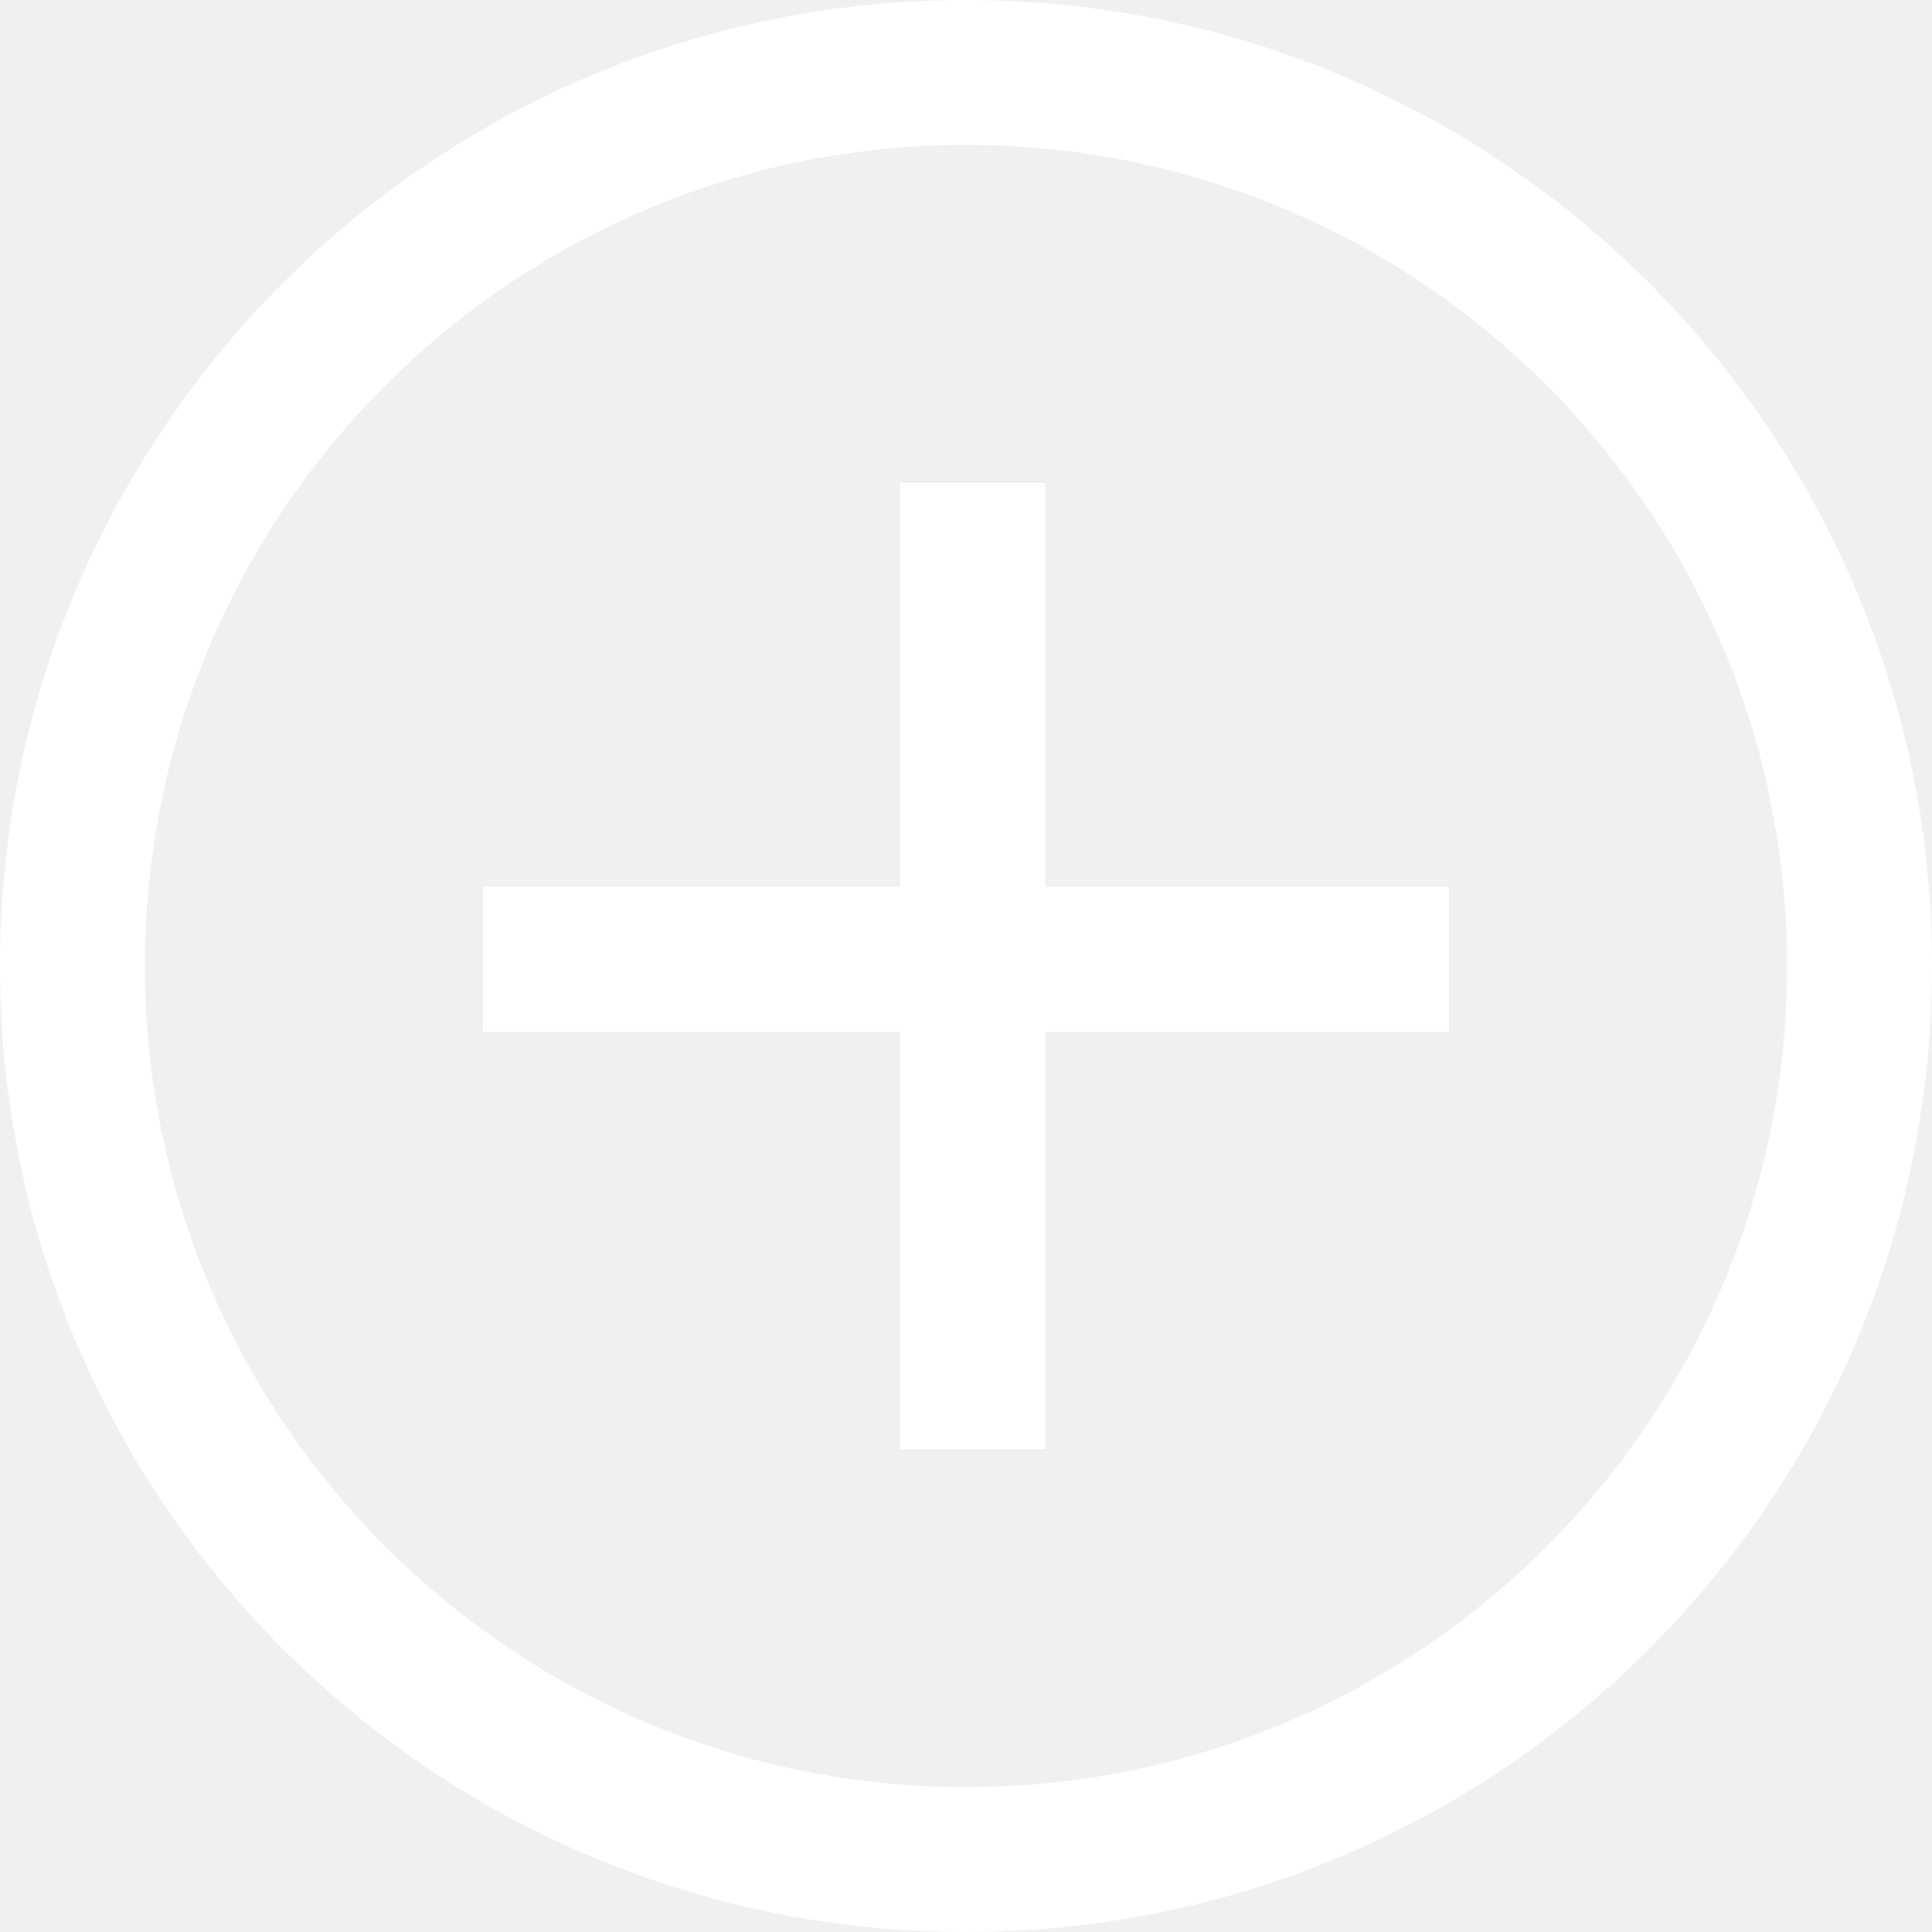
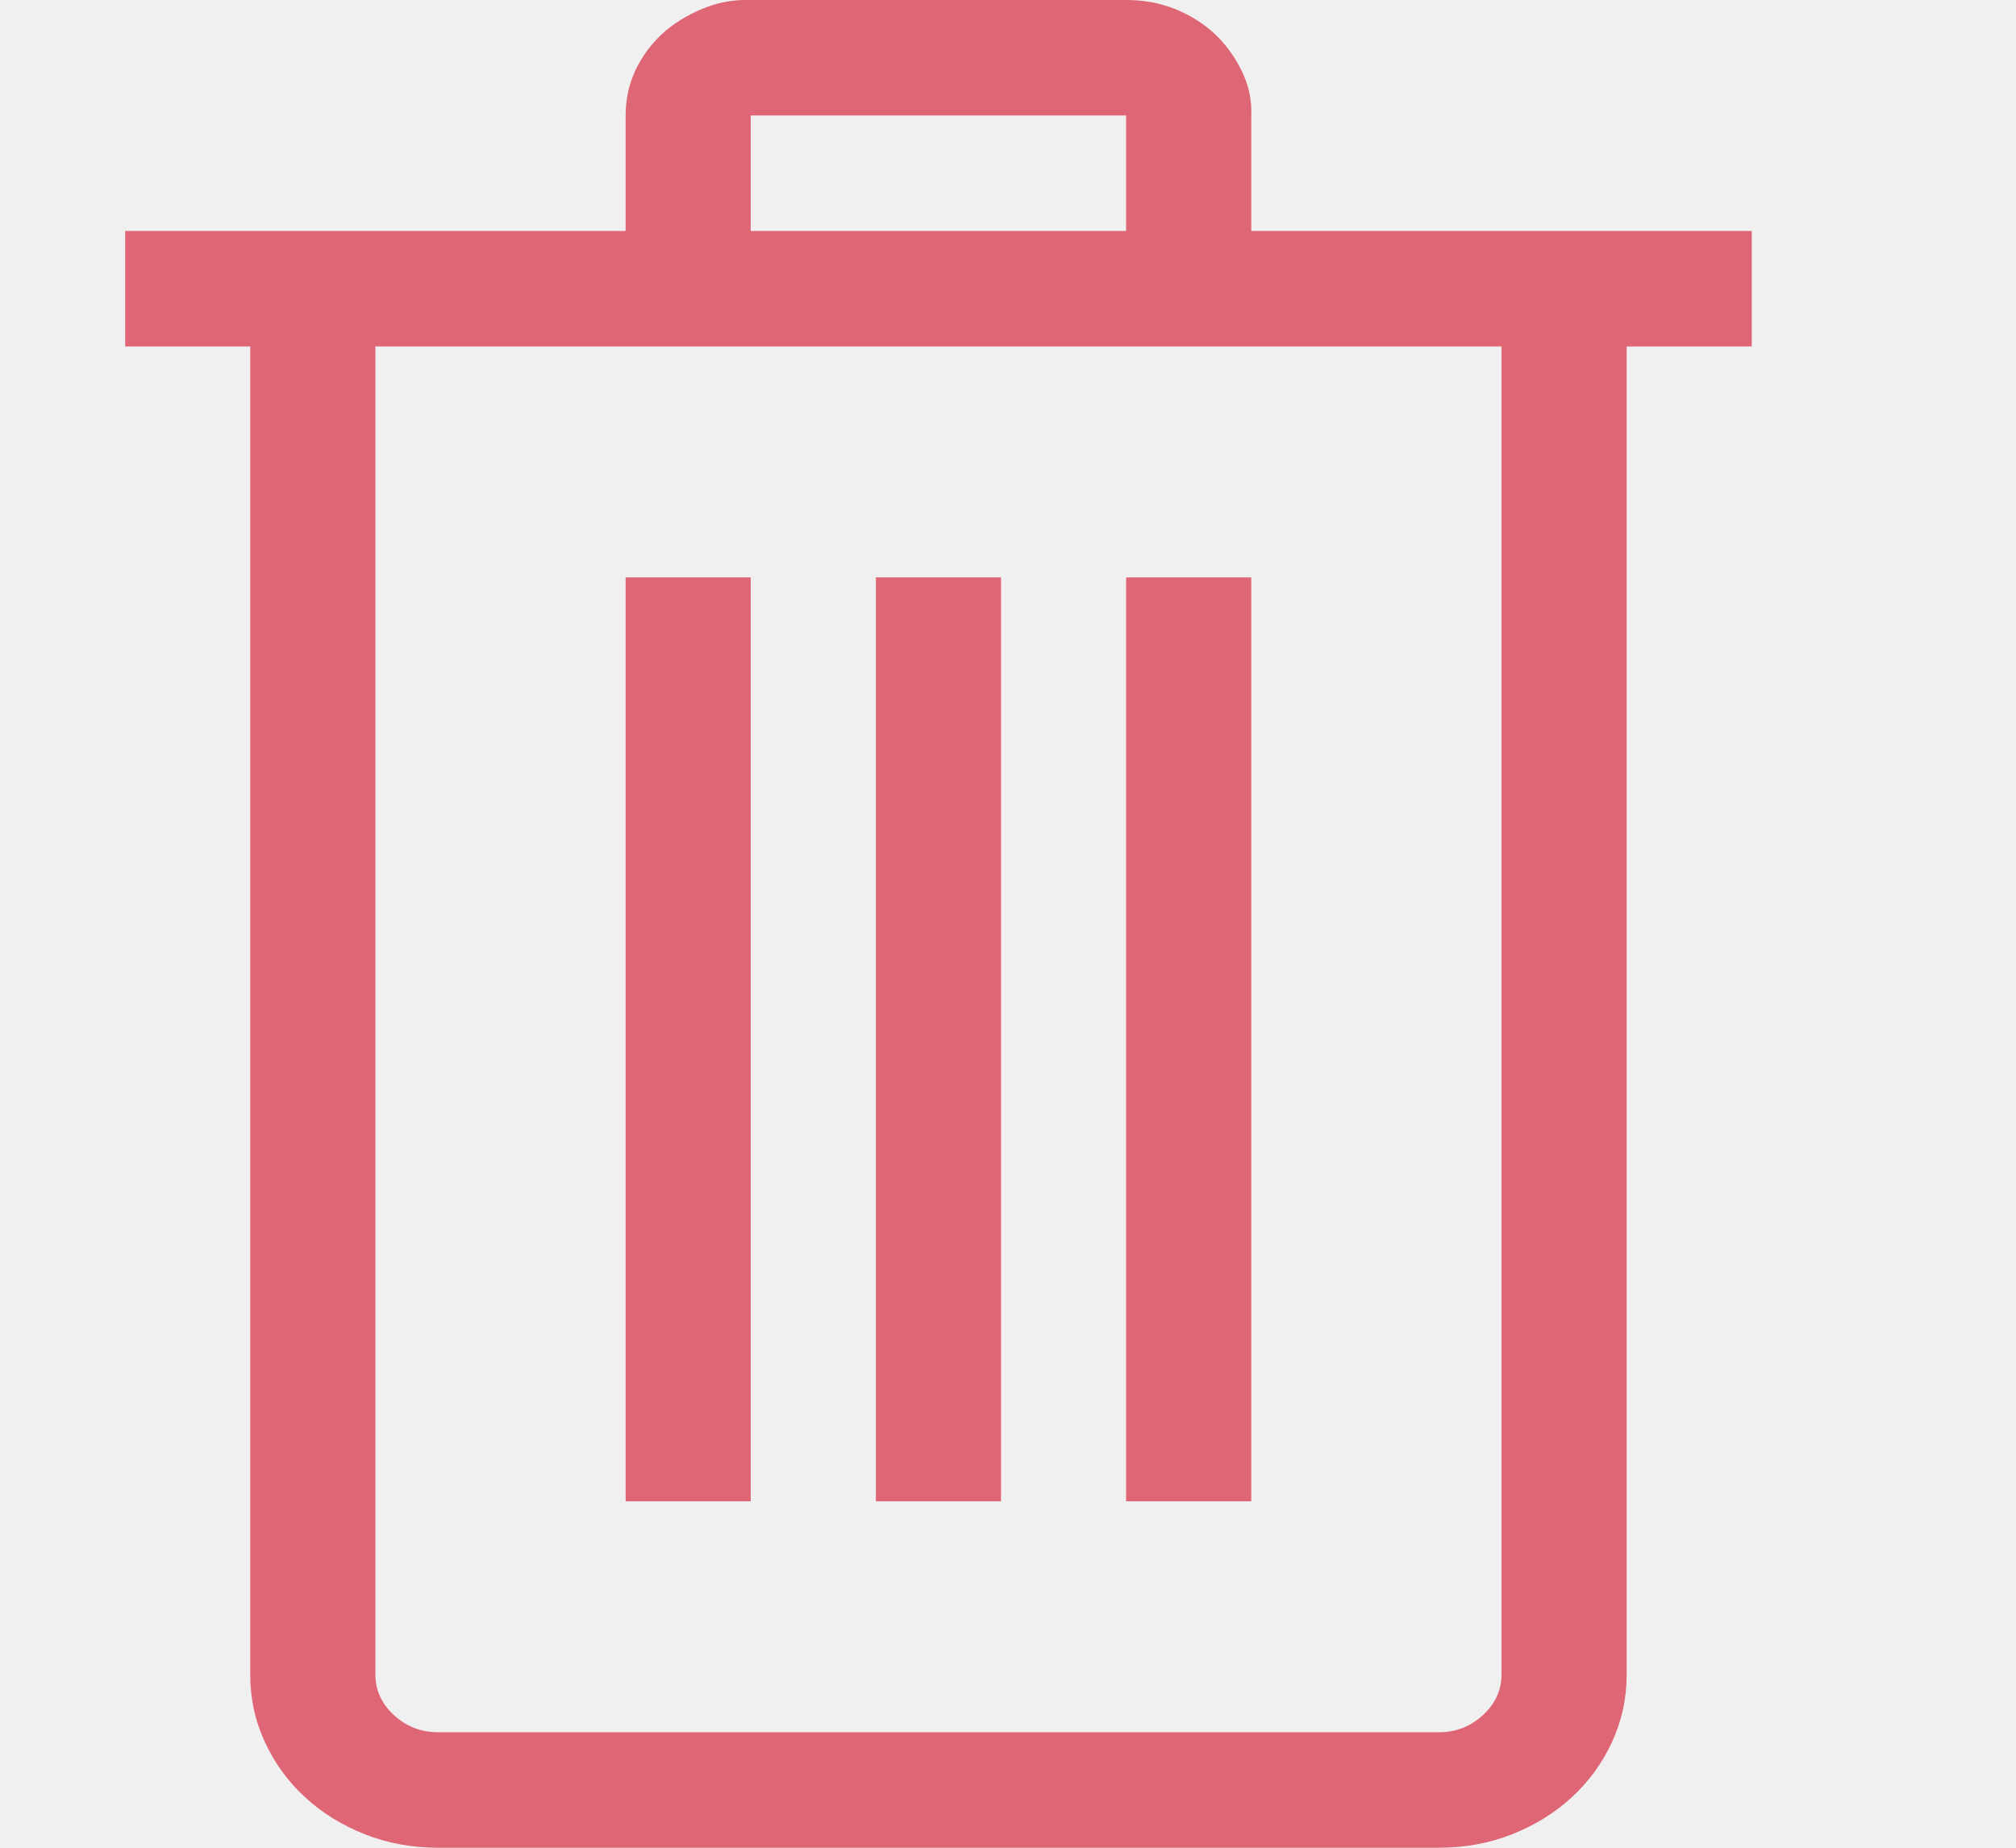
- <svg xmlns="http://www.w3.org/2000/svg" width="20" height="20" viewBox="0 0 20 20" fill="none">
-   <circle cx="10" cy="10" r="9.25" stroke="white" stroke-width="1.5" />
-   <line x1="10.068" y1="5" x2="10.068" y2="15" stroke="white" stroke-width="1.5" />
-   <line x1="5" y1="9.932" x2="15" y2="9.932" stroke="white" stroke-width="1.5" />
+ <svg xmlns="http://www.w3.org/2000/svg" width="24" height="22" viewBox="0 0 24 22" fill="none">
+   <g clip-path="url(#clip0_19_1333)">
+     <path d="M20.854 4.125H19.365V19.937C19.365 20.224 19.306 20.492 19.19 20.743C19.074 20.994 18.915 21.212 18.713 21.398C18.511 21.585 18.274 21.731 18.003 21.839C17.732 21.946 17.441 22 17.13 22H5.214C4.903 22 4.612 21.946 4.341 21.839C4.069 21.731 3.833 21.585 3.631 21.398C3.429 21.212 3.27 20.994 3.154 20.743C3.037 20.492 2.979 20.224 2.979 19.937V4.125H1.49V2.75H7.448V1.375C7.448 1.182 7.487 1.003 7.564 0.838C7.642 0.673 7.747 0.53 7.878 0.408C8.01 0.286 8.169 0.186 8.356 0.107C8.542 0.029 8.736 -0.007 8.937 -8.13802e-05H13.406C13.616 -8.13802e-05 13.81 0.036 13.988 0.107C14.166 0.179 14.322 0.276 14.454 0.397C14.585 0.519 14.694 0.666 14.779 0.838C14.865 1.01 14.904 1.189 14.896 1.375V2.75H20.854V4.125ZM8.937 2.75H13.406V1.375H8.937V2.75ZM17.875 4.125H4.469V19.937C4.469 20.124 4.542 20.285 4.69 20.421C4.837 20.557 5.012 20.625 5.214 20.625H17.13C17.332 20.625 17.506 20.557 17.654 20.421C17.801 20.285 17.875 20.124 17.875 19.937V4.125ZM8.937 17.875H7.448V6.875H8.937V17.875ZM11.917 17.875H10.427V6.875H11.917V17.875ZM14.896 17.875H13.406V6.875H14.896V17.875Z" fill="#DF6675" />
+   </g>
+   <defs>
+     <clipPath id="clip0_19_1333">
+       <rect width="23.833" height="22" fill="white" />
+     </clipPath>
+   </defs>
</svg>
